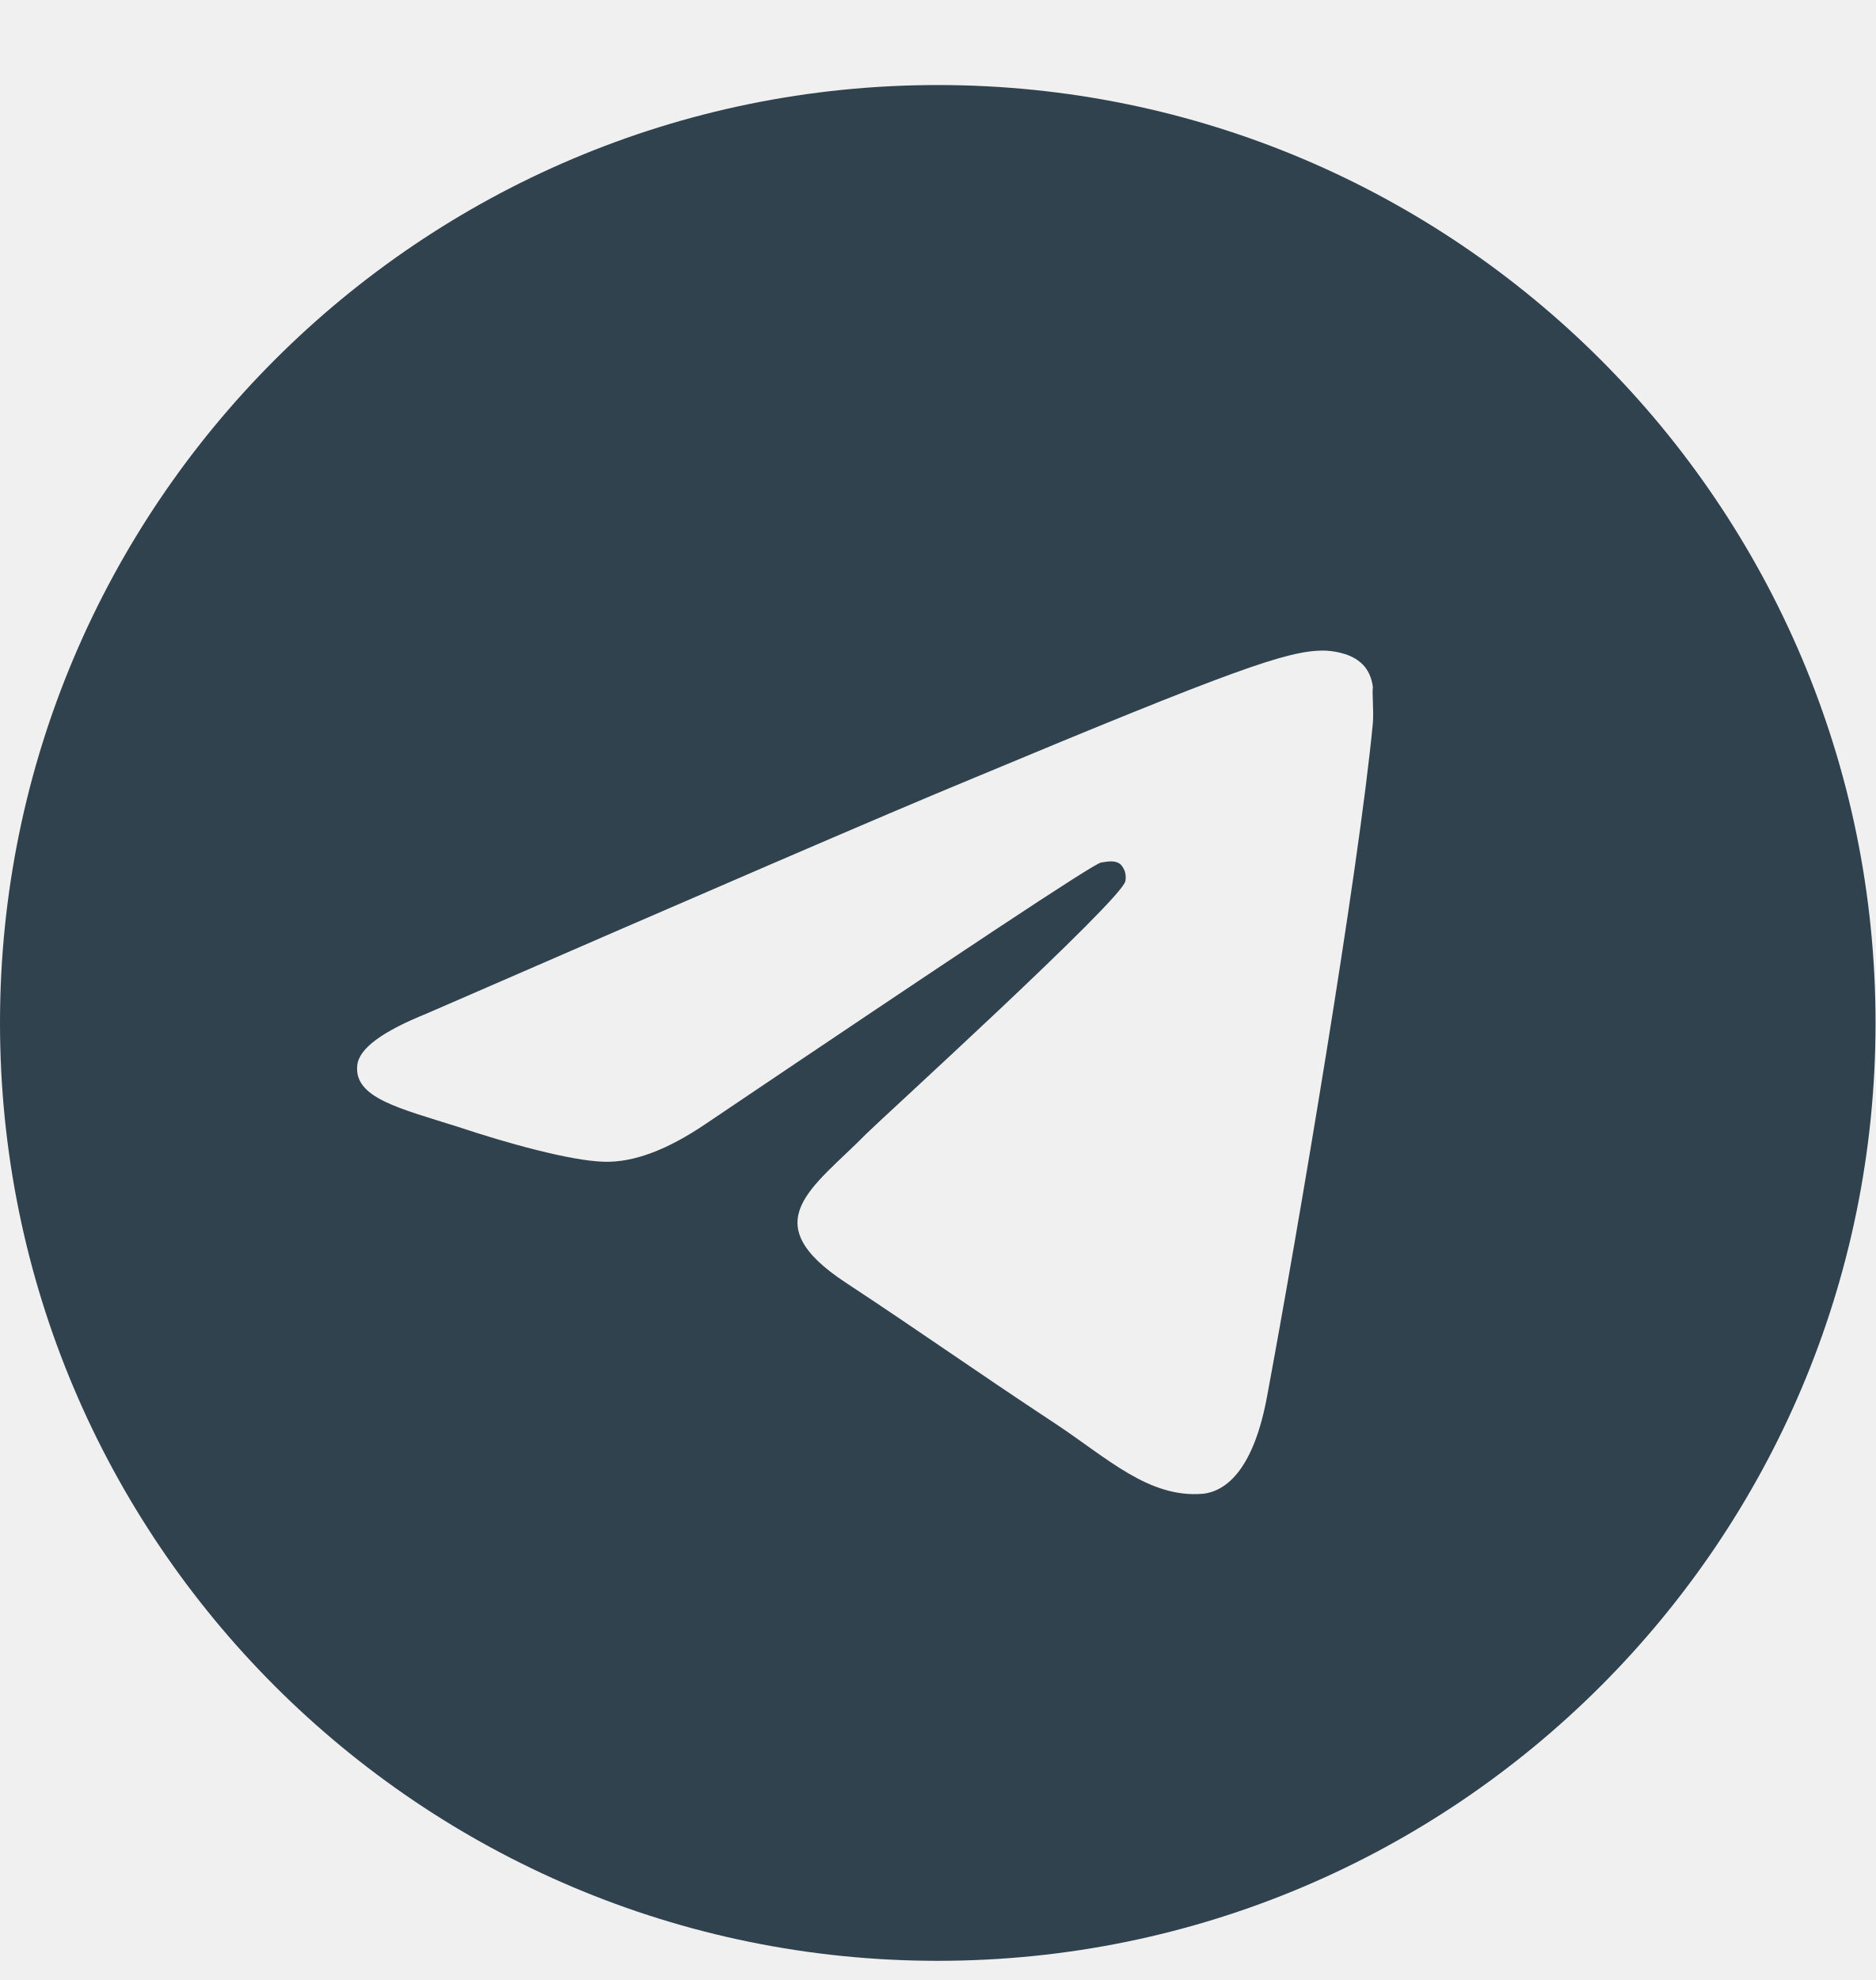
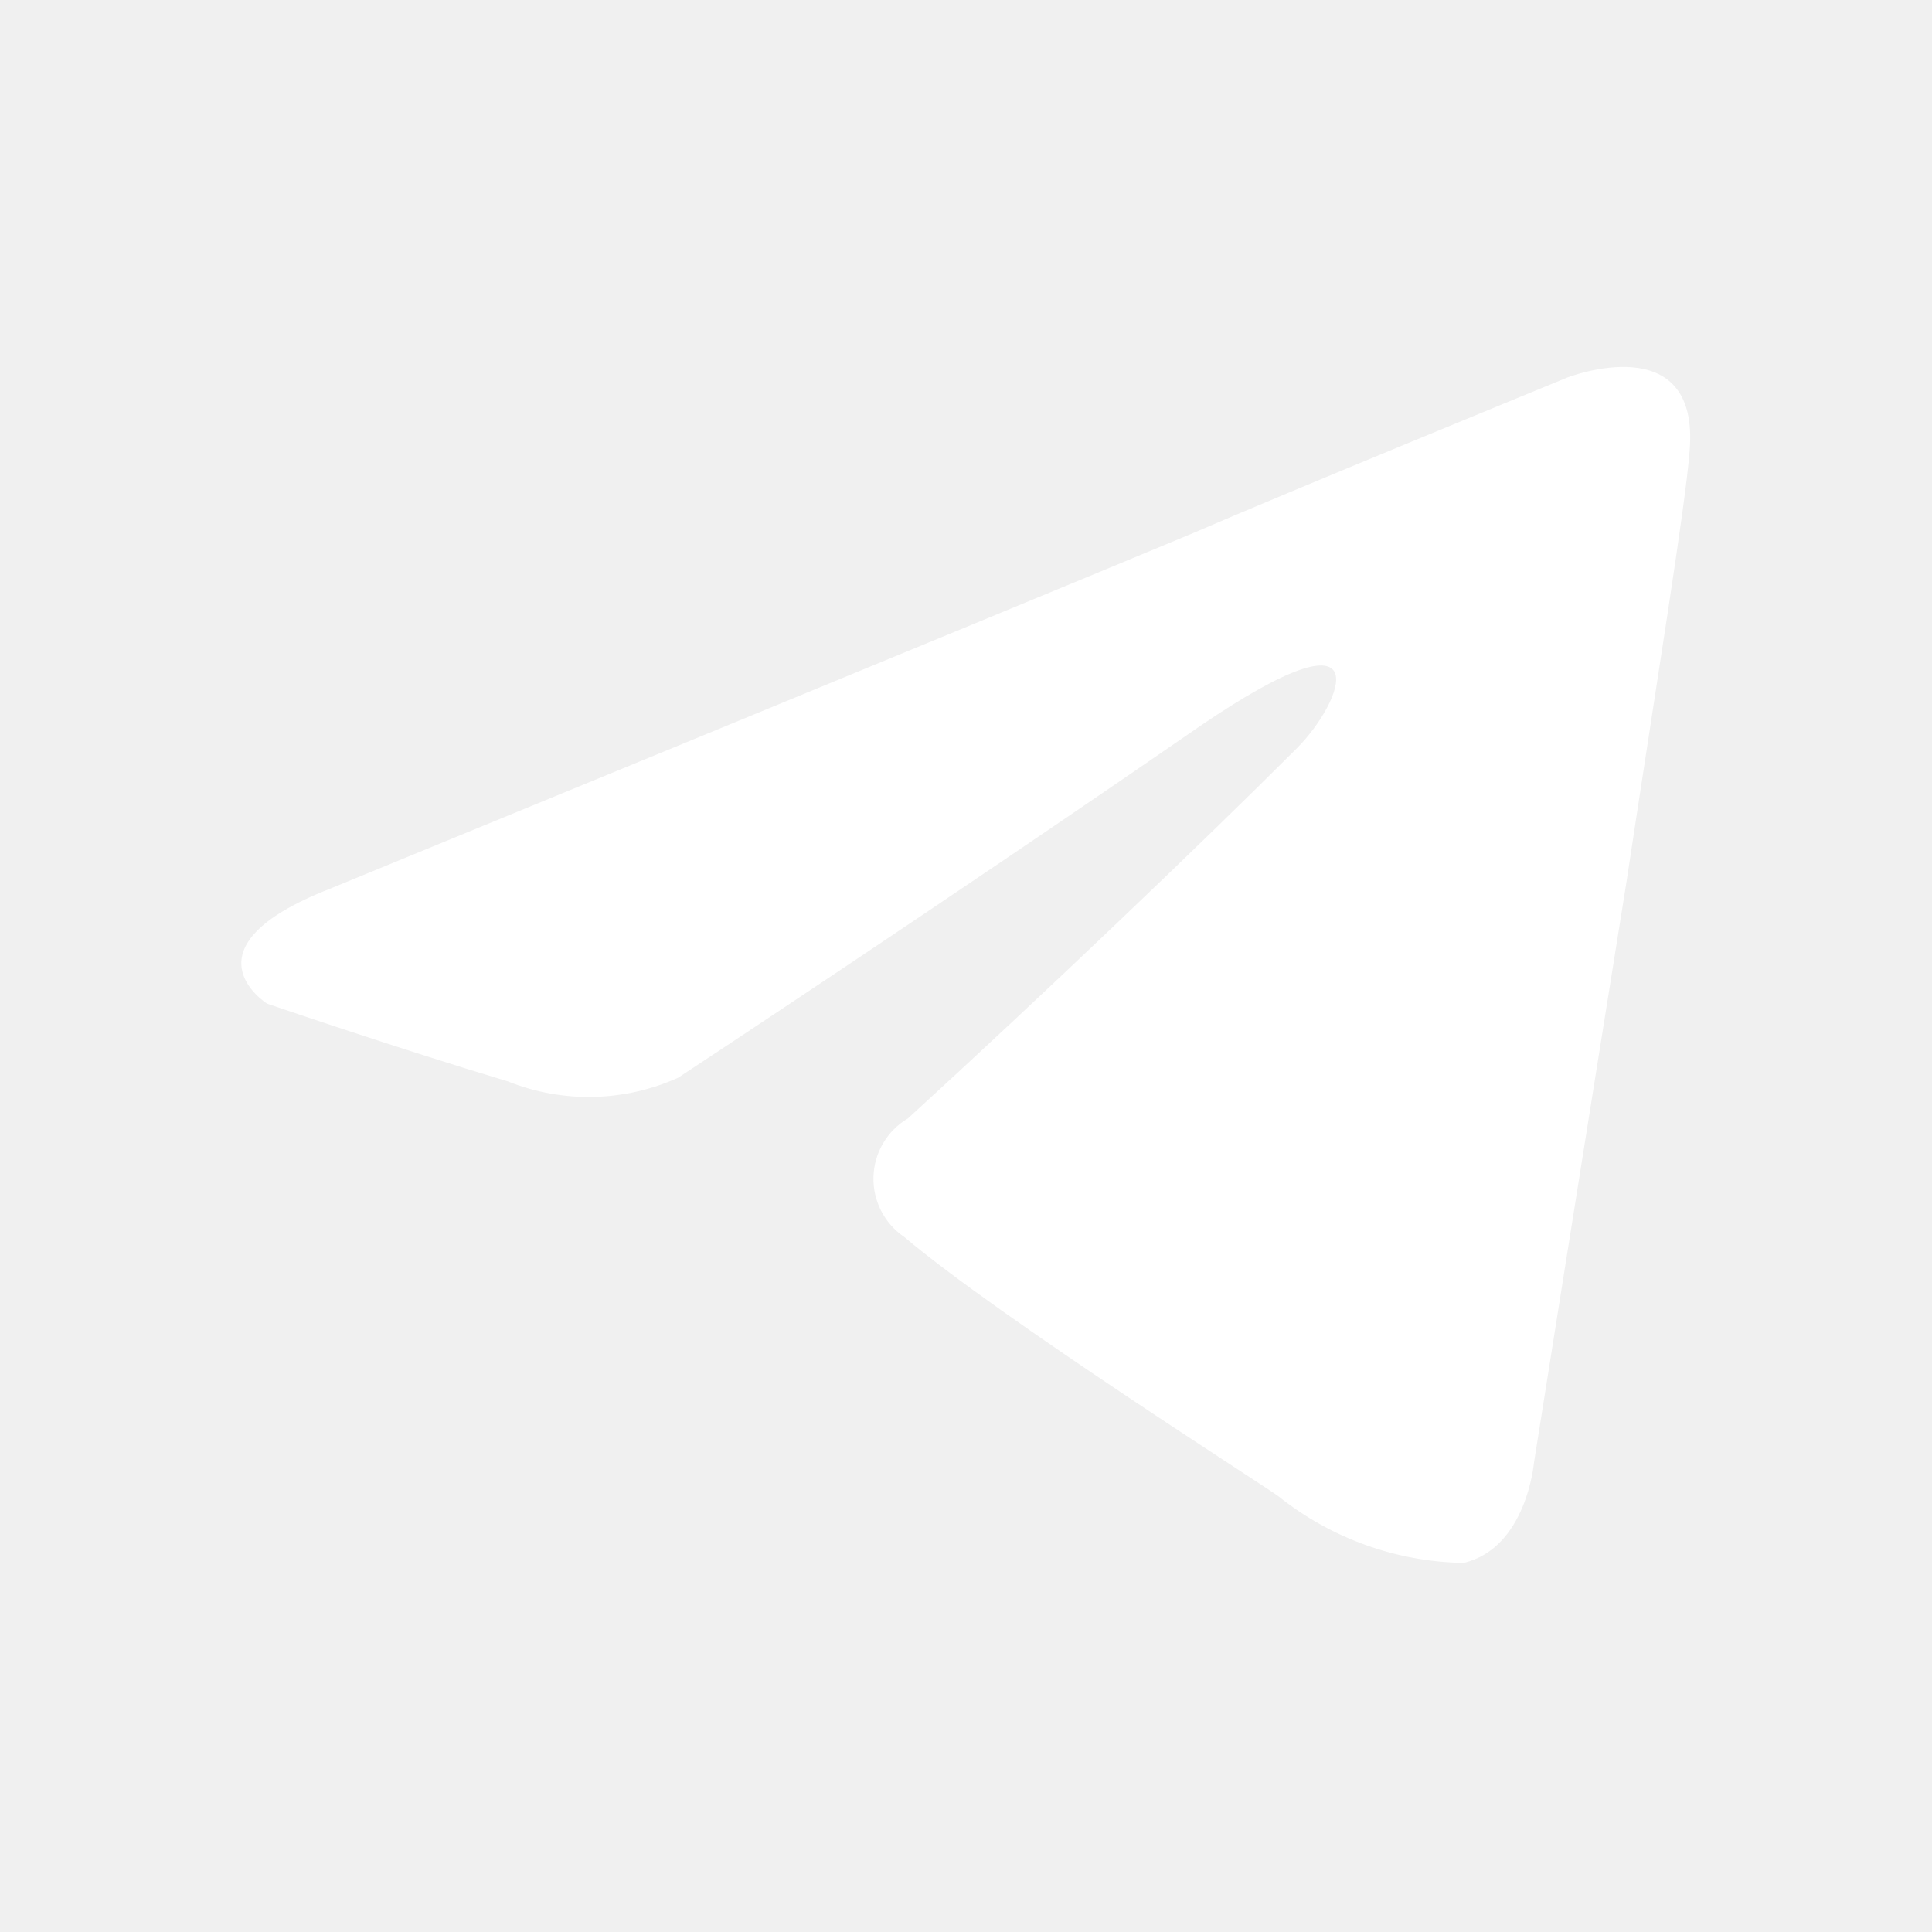
- <svg xmlns="http://www.w3.org/2000/svg" width="18" height="19" viewBox="0 0 18 19" fill="none">
-   <path d="M9 0.816C4.032 0.816 0 4.848 0 9.816C0 14.784 4.032 18.816 9 18.816C13.968 18.816 18 14.784 18 9.816C18 4.848 13.968 0.816 9 0.816ZM13.176 6.936C13.041 8.358 12.456 11.814 12.159 13.407C12.033 14.082 11.781 14.307 11.547 14.334C11.025 14.379 10.629 13.992 10.125 13.659C9.333 13.137 8.883 12.813 8.118 12.309C7.227 11.724 7.803 11.4 8.316 10.878C8.451 10.743 10.755 8.646 10.8 8.457C10.806 8.429 10.805 8.399 10.798 8.371C10.79 8.342 10.775 8.317 10.755 8.295C10.701 8.25 10.629 8.268 10.566 8.277C10.485 8.295 9.225 9.132 6.768 10.788C6.408 11.031 6.084 11.157 5.796 11.148C5.472 11.139 4.86 10.968 4.401 10.815C3.834 10.635 3.393 10.536 3.429 10.221C3.447 10.059 3.672 9.897 4.095 9.726C6.723 8.583 8.469 7.827 9.342 7.467C11.844 6.423 12.357 6.243 12.699 6.243C12.771 6.243 12.942 6.261 13.05 6.351C13.14 6.423 13.167 6.522 13.176 6.594C13.167 6.648 13.185 6.81 13.176 6.936Z" fill="#31424F" />
+ <svg xmlns="http://www.w3.org/2000/svg" fill="#ffffff" width="800px" height="800px" viewBox="0 0 24 24">
+   <path d="M16.114,9.291c.552-.552,1.1-1.84-1.2-.276-3.268,2.255-6.489,4.372-6.489,4.372a2.7,2.7,0,0,1-2.117.046c-1.38-.414-2.991-.966-2.991-.966s-1.1-.691.783-1.427c0,0,7.961-3.267,10.722-4.418,1.058-.46,4.647-1.932,4.647-1.932s1.657-.645,1.519.92c-.046.644-.414,2.9-.782,5.338-.553,3.451-1.151,7.225-1.151,7.225s-.092,1.058-.874,1.242a3.787,3.787,0,0,1-2.3-.828c-.184-.138-3.451-2.209-4.648-3.221a.872.872,0,0,1,.046-1.473C12.939,12.375,14.918,10.488,16.114,9.291Z" />
</svg>
